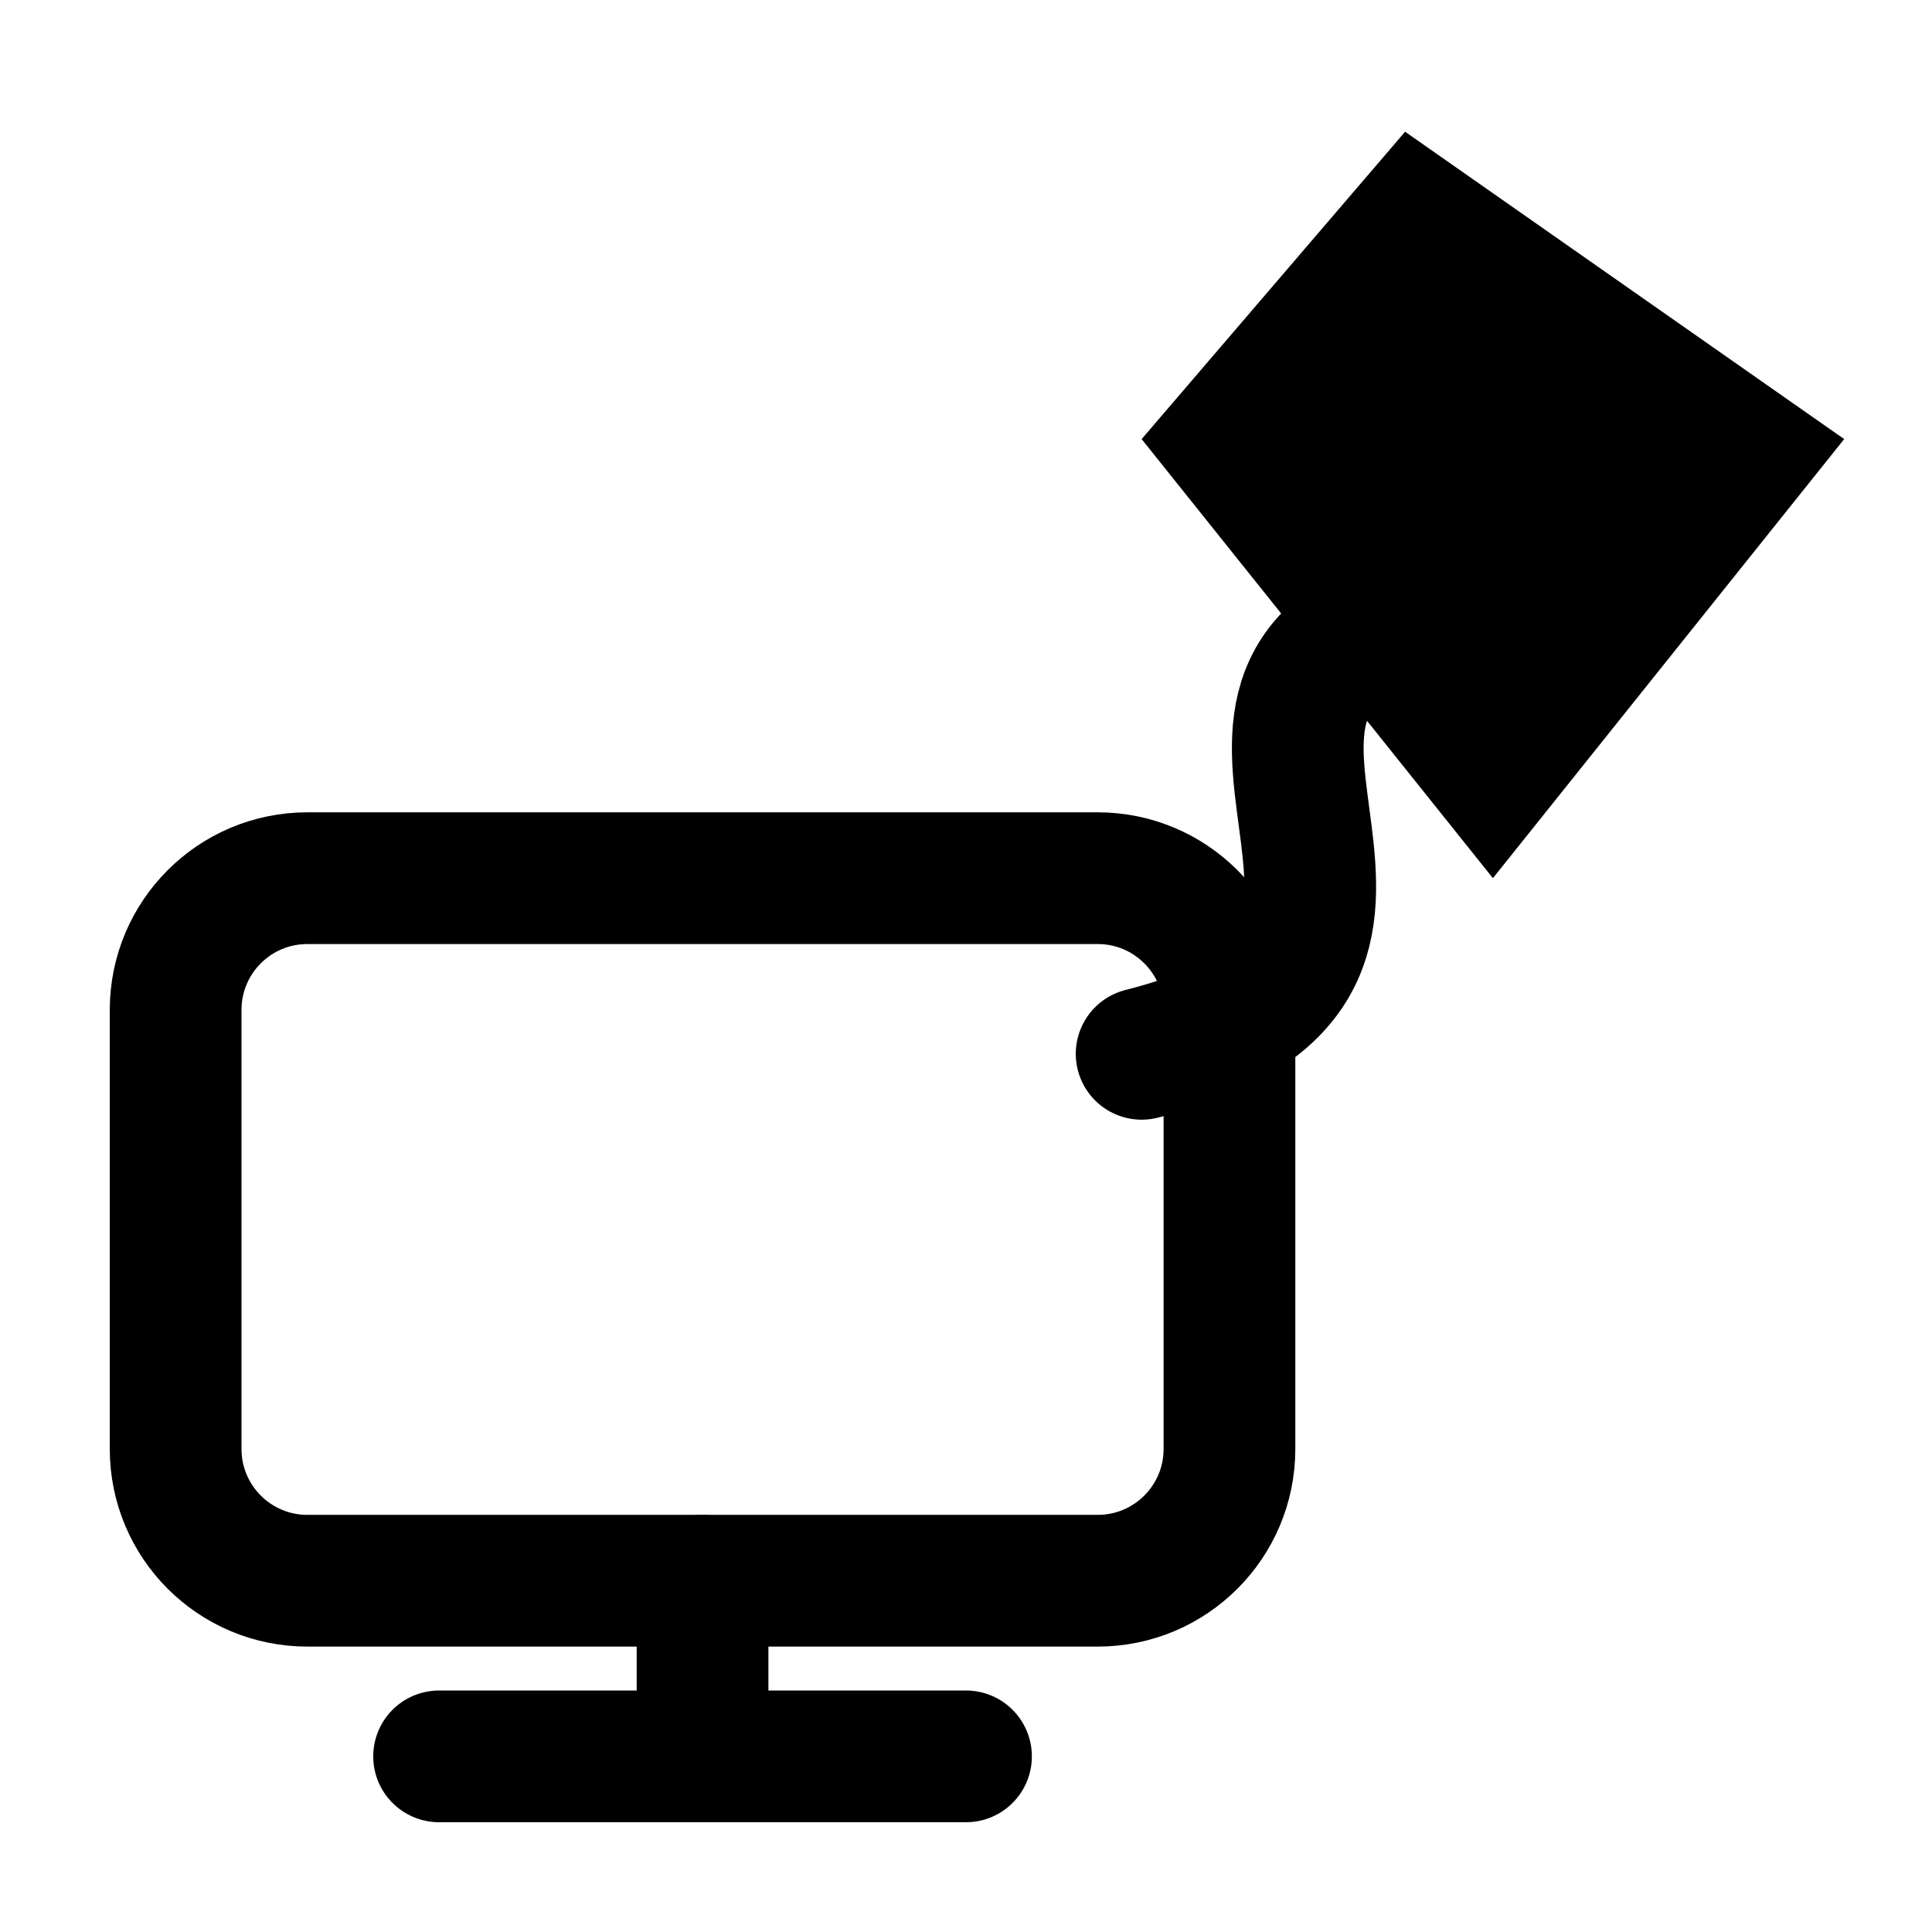
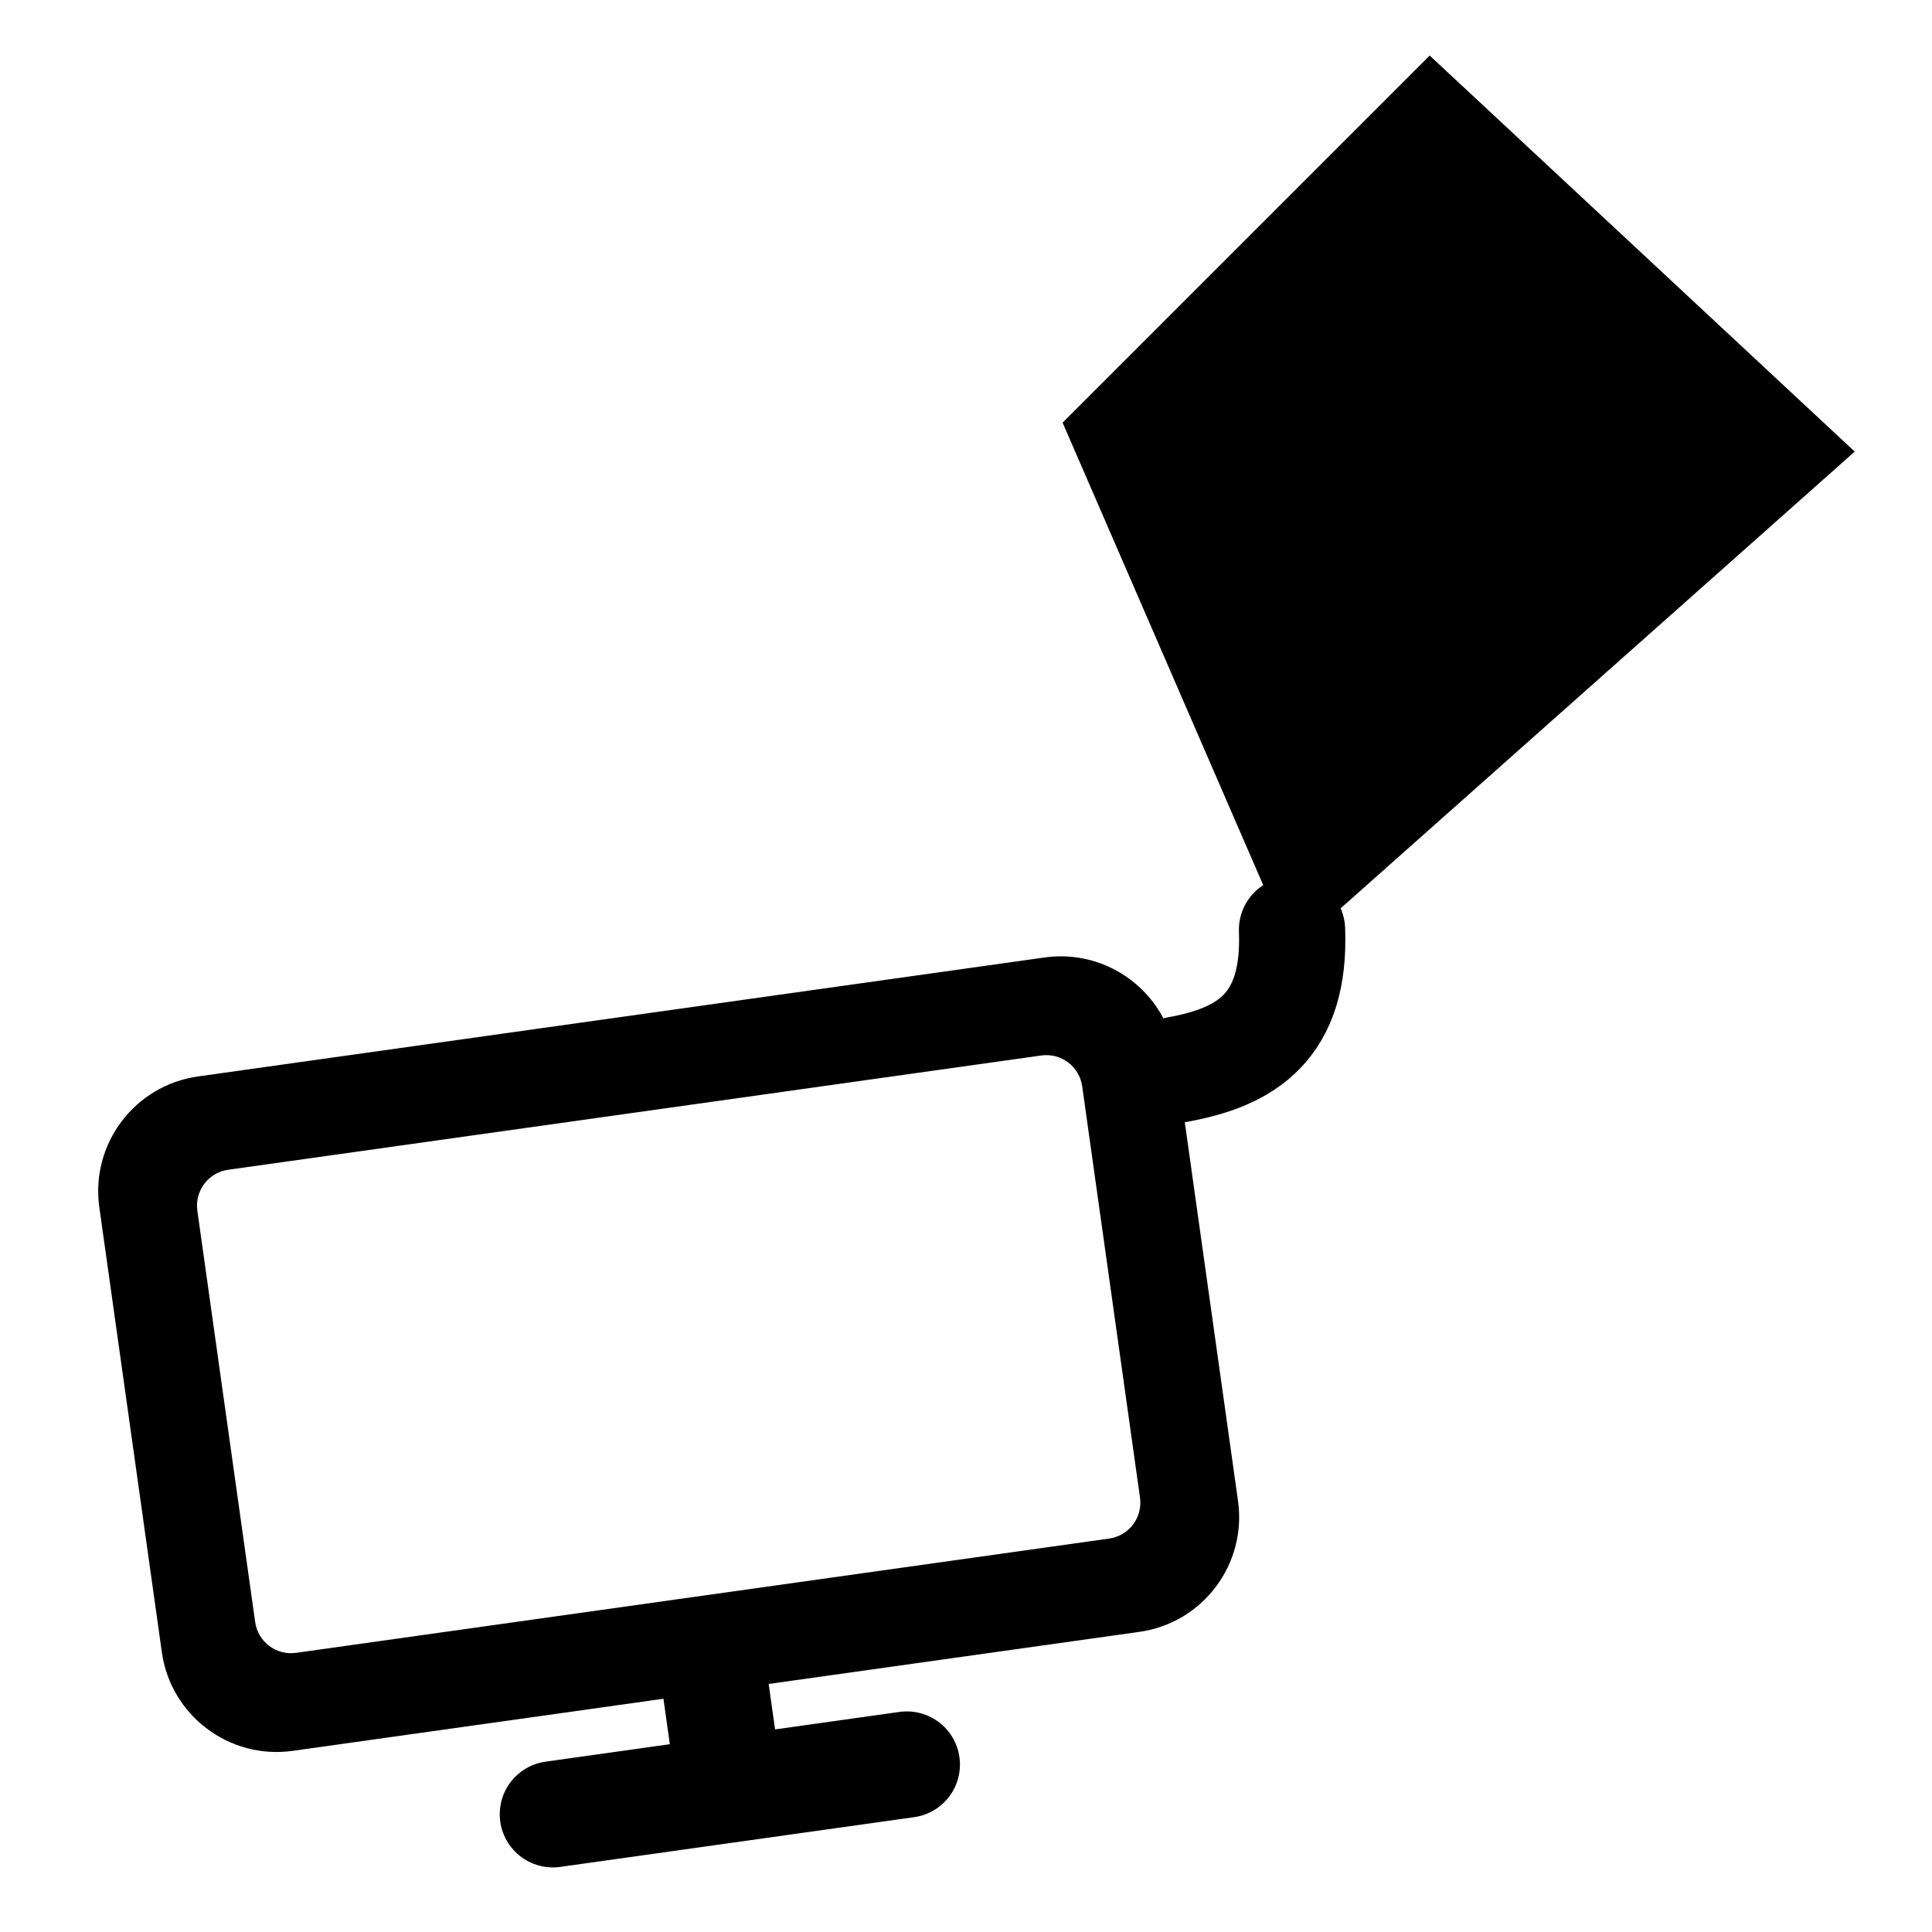
- <svg xmlns="http://www.w3.org/2000/svg" width="22" height="22" viewBox="0 0 22 22">
-   <g fill="none" stroke="#000000" stroke-width="1.5" stroke-linecap="round" stroke-linejoin="round">
-     <rect x="2" y="10" width="12" height="8" rx="1.5" />
-     <path d="M8 18v2M5 20h6M13 12c4-1 0-4 3-5" />
+ <svg xmlns="http://www.w3.org/2000/svg" width="22" height="22" viewBox="128 128 800 800">
+   <g>
+     <path d="M663.000 513.000C664.559 553.134 644.103 565.787 615.534 570.896" fill="none" stroke="#000000" stroke-width="44" stroke-linecap="round" />
  </g>
-   <path d="M16 1.5 21 5 17 10 13 5Z" fill="#000000" />
+   <g transform="rotate(-8 404 704)">
+     <path d="M407 822V868M333 871H481" fill="none" stroke="#000000" stroke-width="44" stroke-linecap="round" />
+   </g>
+   <g transform="rotate(-8 404 704)">
+     <path d="M230 548H584A48 48 0 0 1 632 596V782A48 48 0 0 1 584 830H230A48 48 0 0 1 182 782V596A48 48 0 0 1 230 548ZM237 588H577A15 15 0 0 1 592 603V775A15 15 0 0 1 577 790H237A15 15 0 0 1 222 775V603A15 15 0 0 1 237 588Z" fill="#000000" fill-rule="evenodd" />
+   </g>
+   <path d="M720 151L896 315L663 522L568 303Z" fill="#000000" />
</svg>
